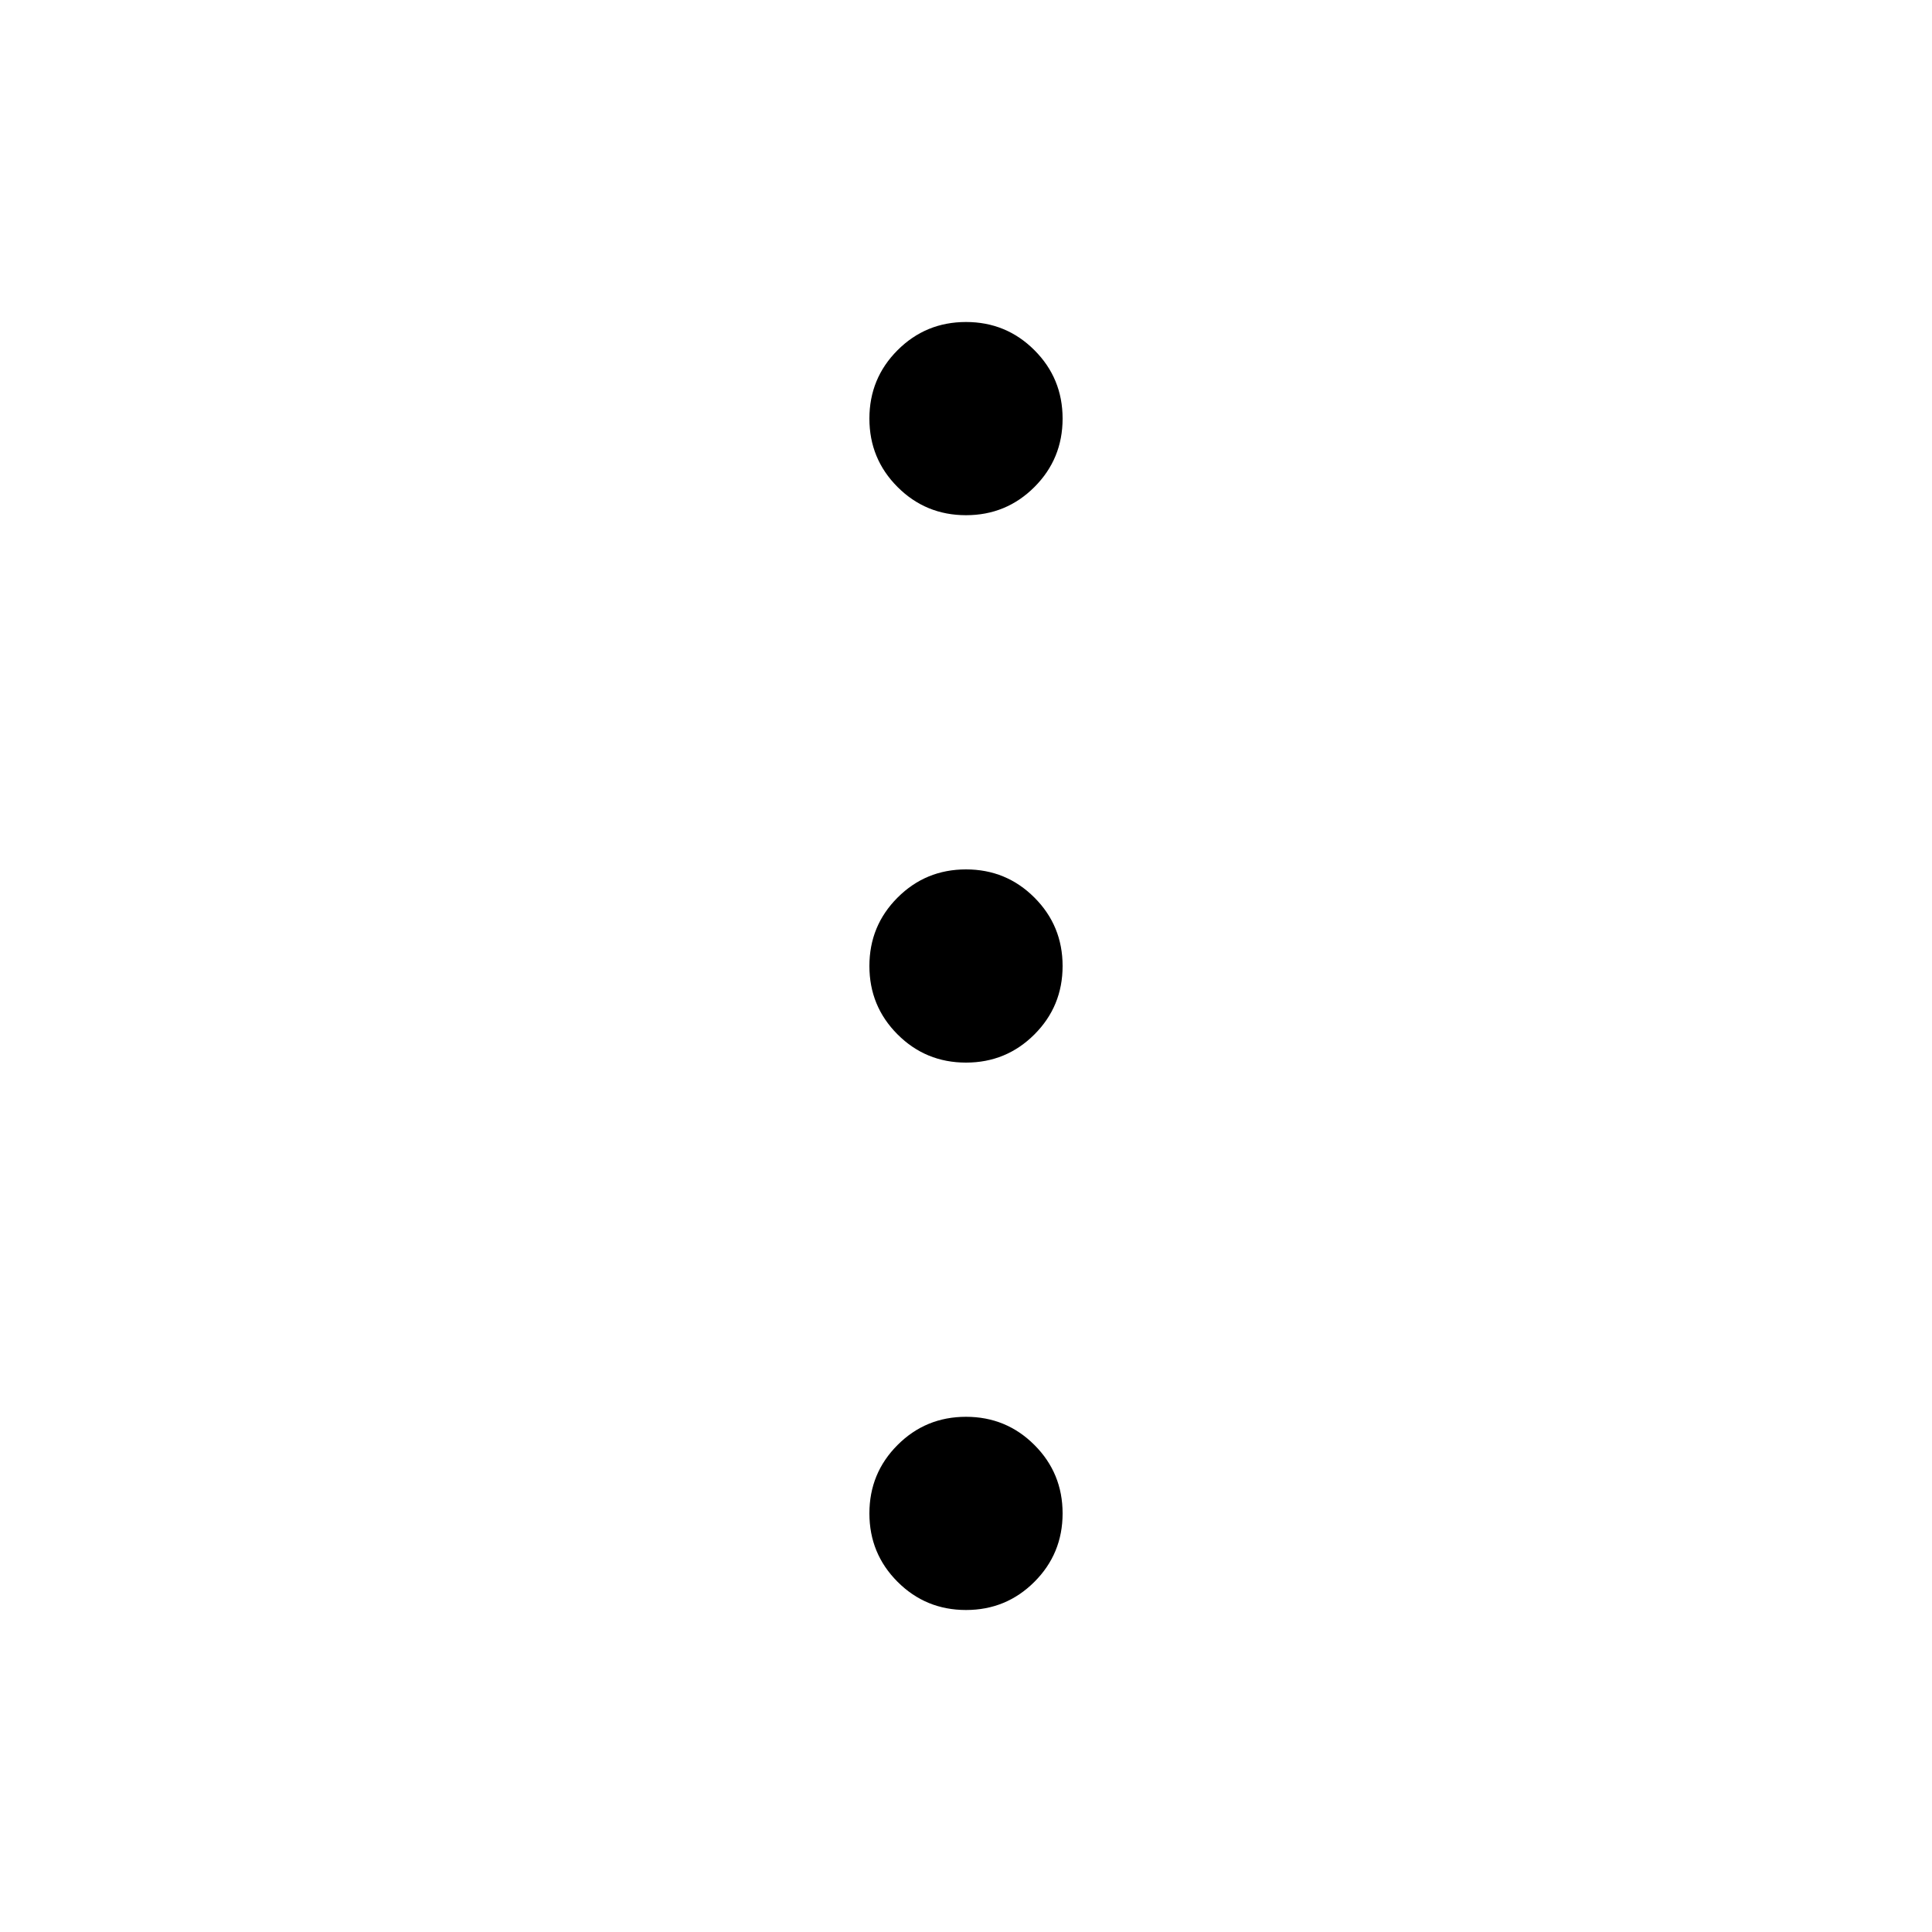
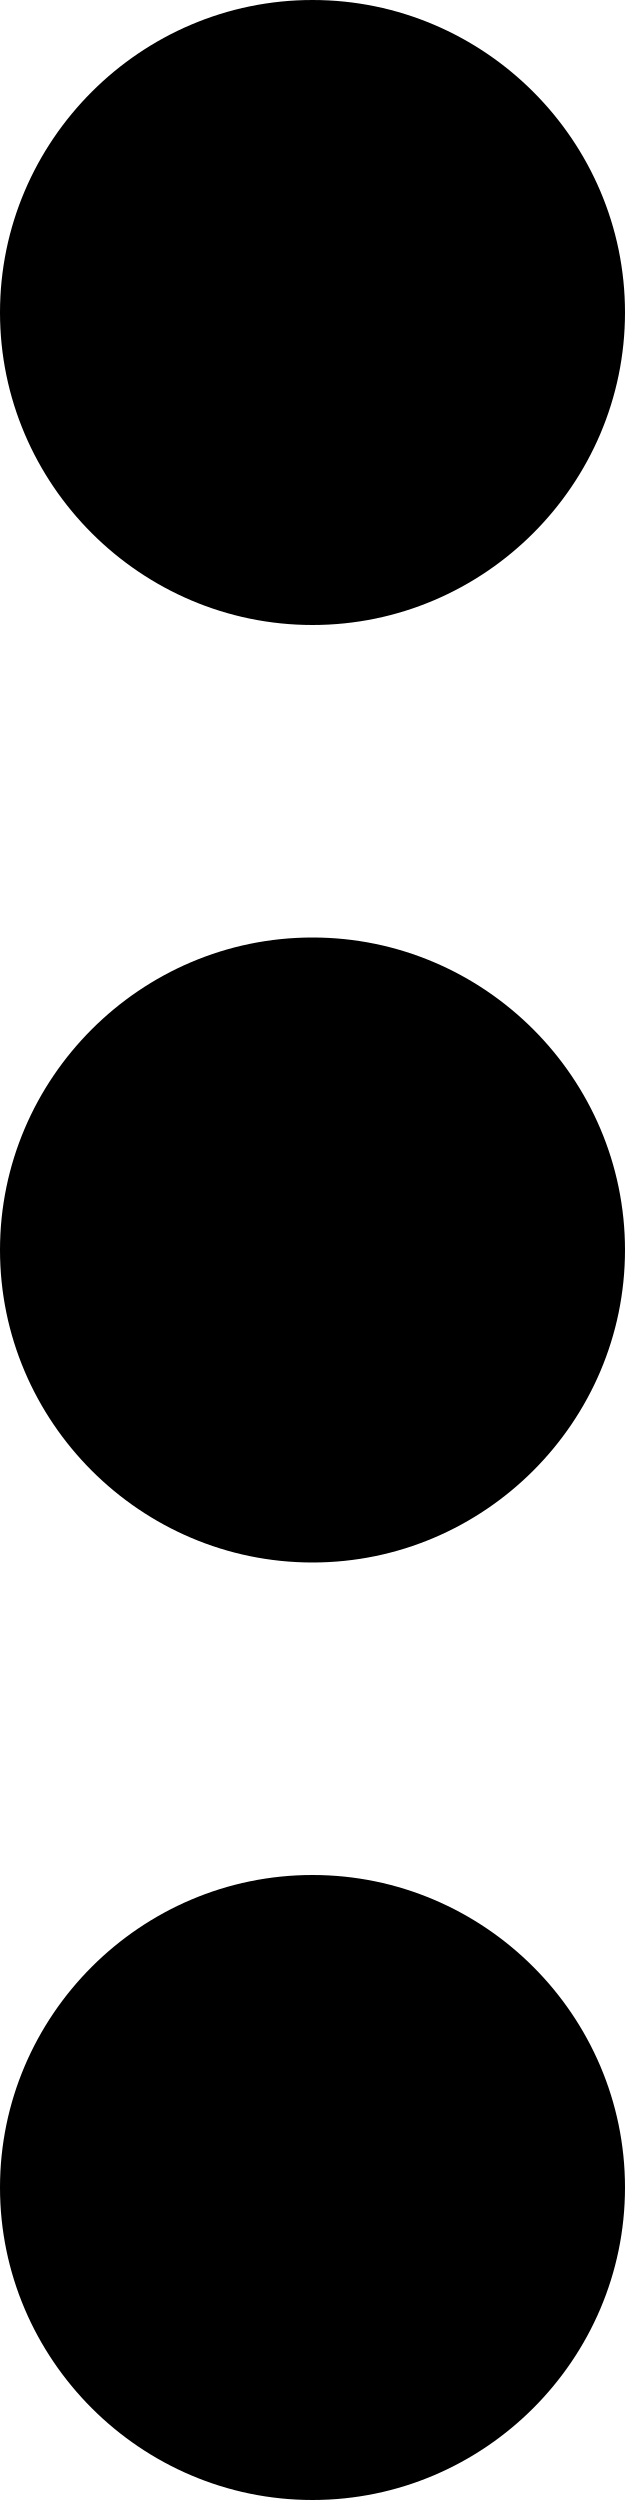
- <svg xmlns="http://www.w3.org/2000/svg" height="48" width="48">
-   <path d="M24 40q-1 0-1.7-.7t-.7-1.7q0-1 .7-1.7t1.7-.7q1 0 1.7.7t.7 1.7q0 1-.7 1.7T24 40Zm0-13.6q-1 0-1.7-.7t-.7-1.7q0-1 .7-1.7t1.7-.7q1 0 1.7.7t.7 1.7q0 1-.7 1.7t-1.7.7Zm0-13.6q-1 0-1.7-.7t-.7-1.7q0-1 .7-1.7T24 8q1 0 1.7.7t.7 1.7q0 1-.7 1.7t-1.7.7Z" />
+ <svg xmlns="http://www.w3.org/2000/svg" width="4" height="16" viewBox="0 0 4 16" fill="none">
+   <path d="M2 4C3.1 4 4 3.1 4 2C4 0.9 3.1 0 2 0C0.9 0 0 0.9 0 2C0 3.1 0.9 4 2 4ZM2 6C0.9 6 0 6.9 0 8C0 9.1 0.9 10 2 10C3.1 10 4 9.1 4 8C4 6.9 3.1 6 2 6ZM2 12C0.9 12 0 12.9 0 14C0 15.1 0.9 16 2 16C3.1 16 4 15.1 4 14C4 12.9 3.1 12 2 12Z" fill="black" />
</svg>
